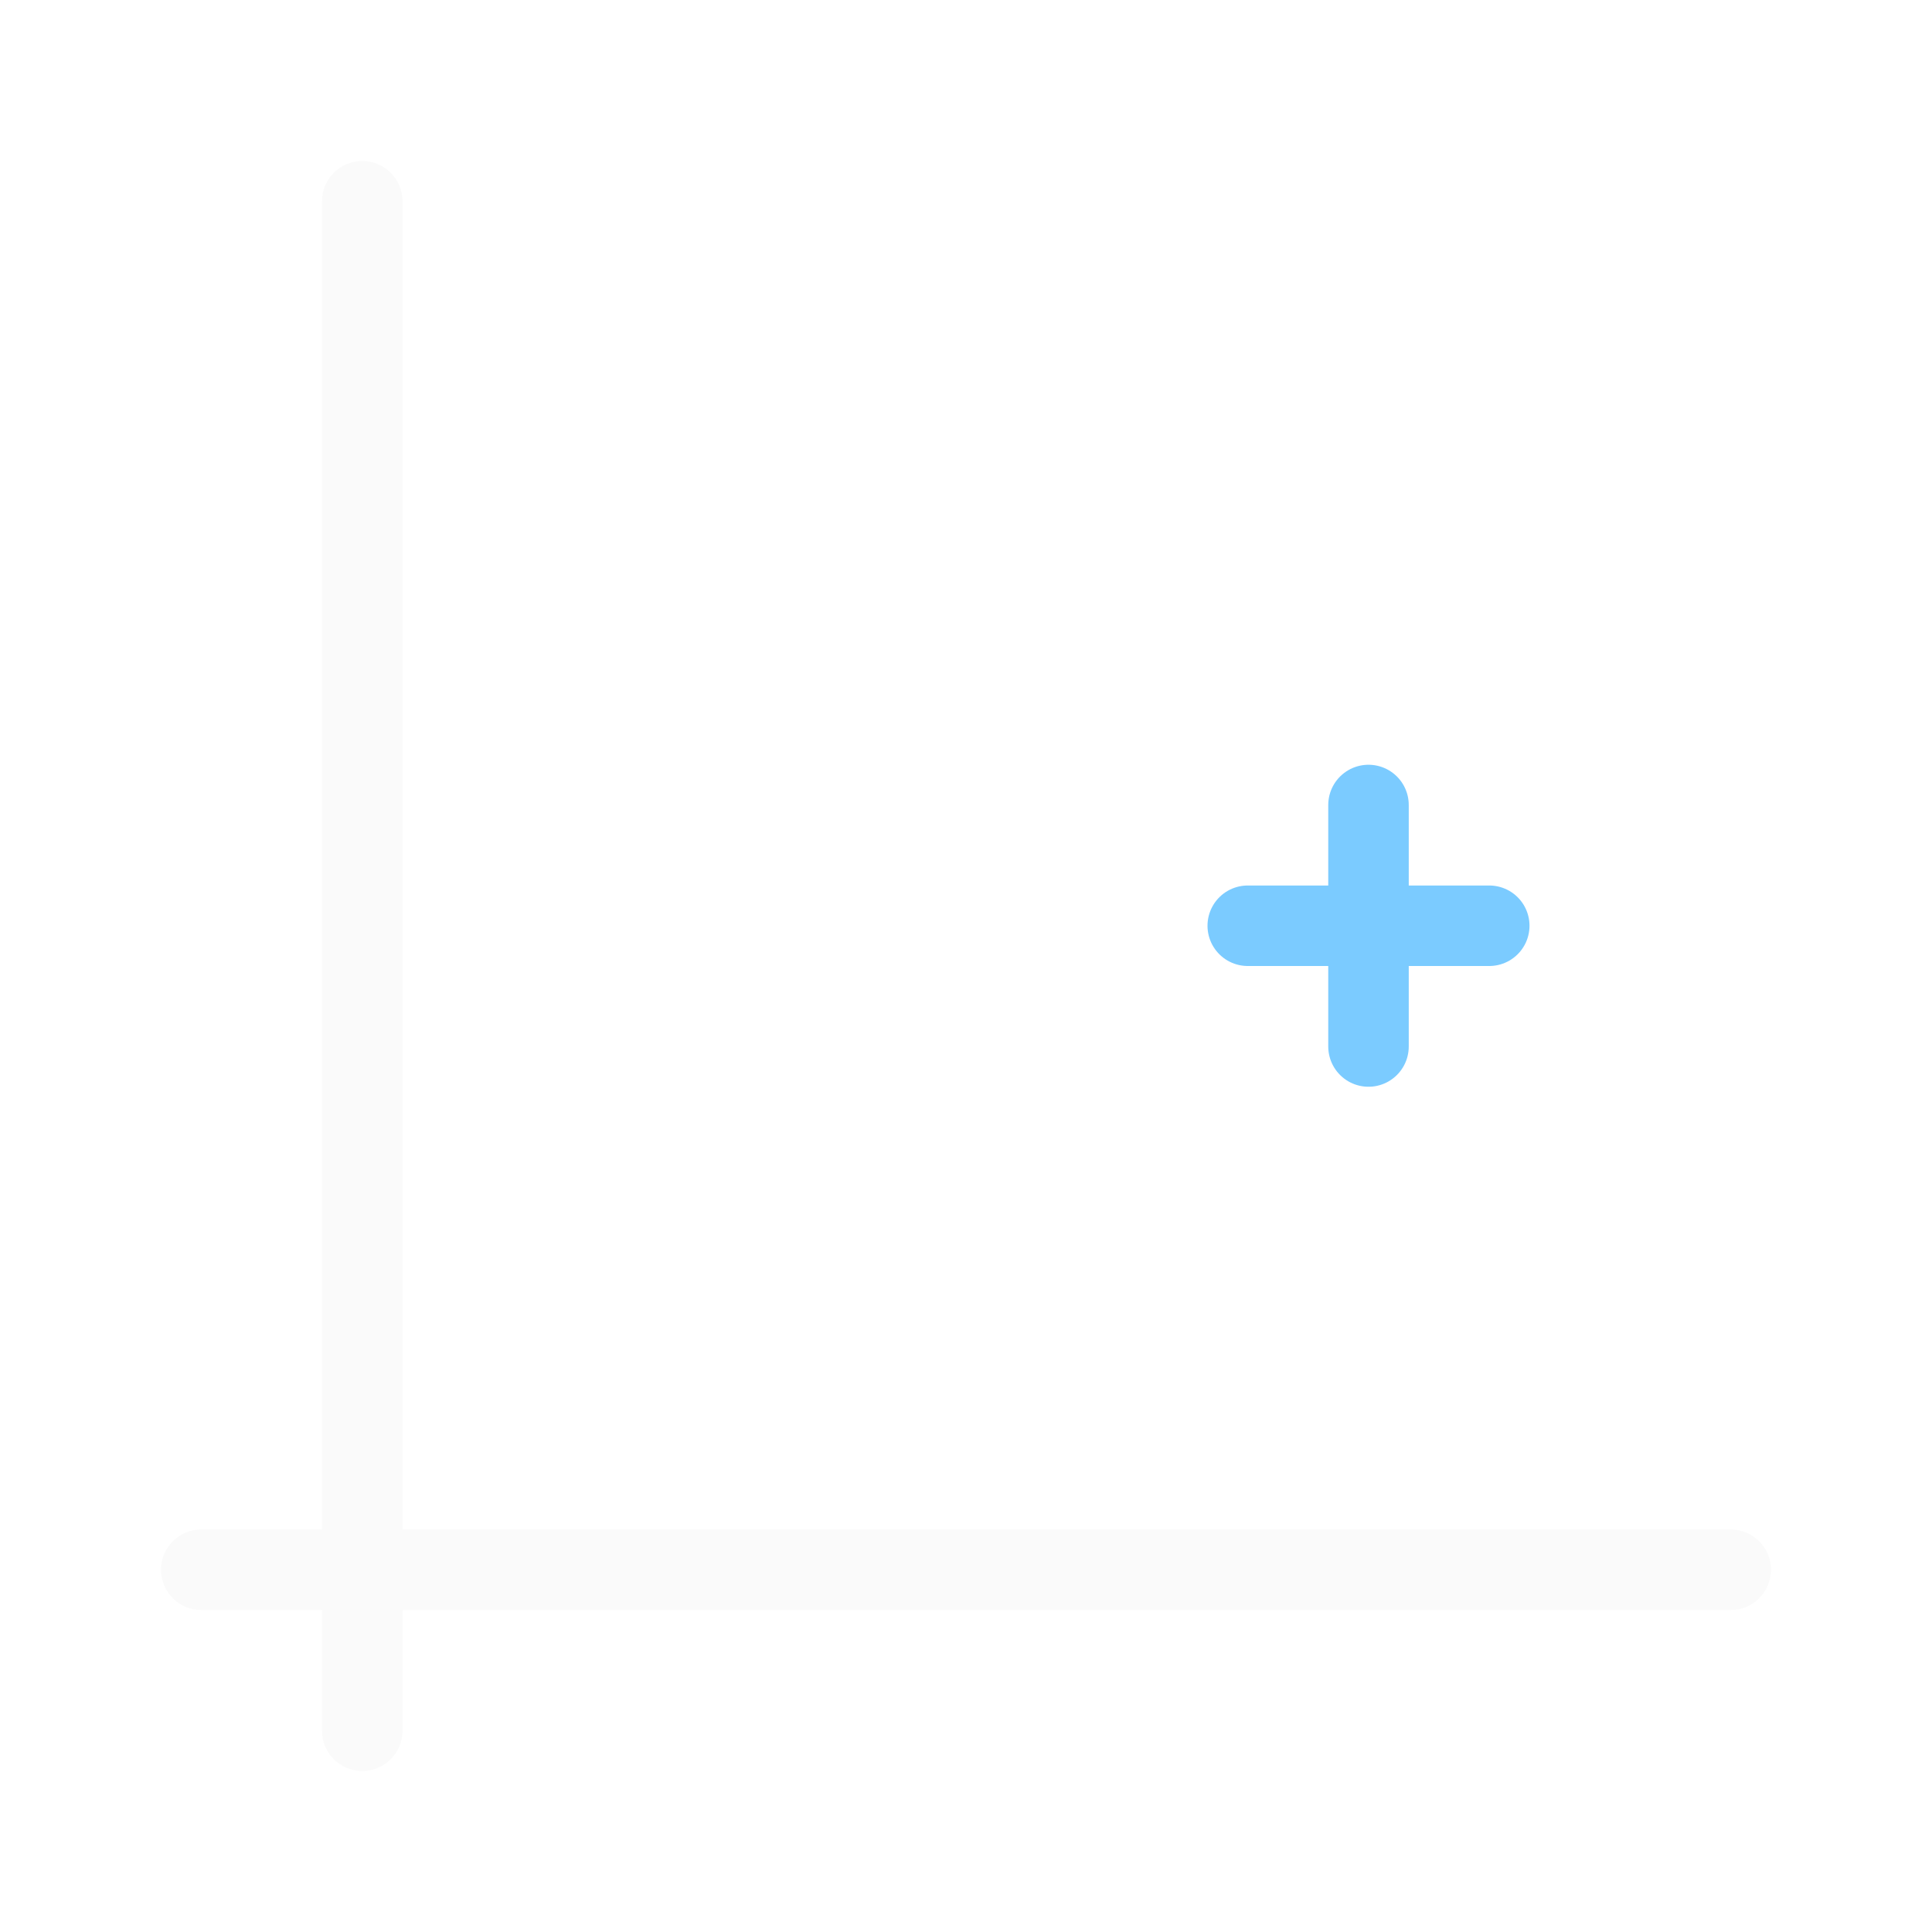
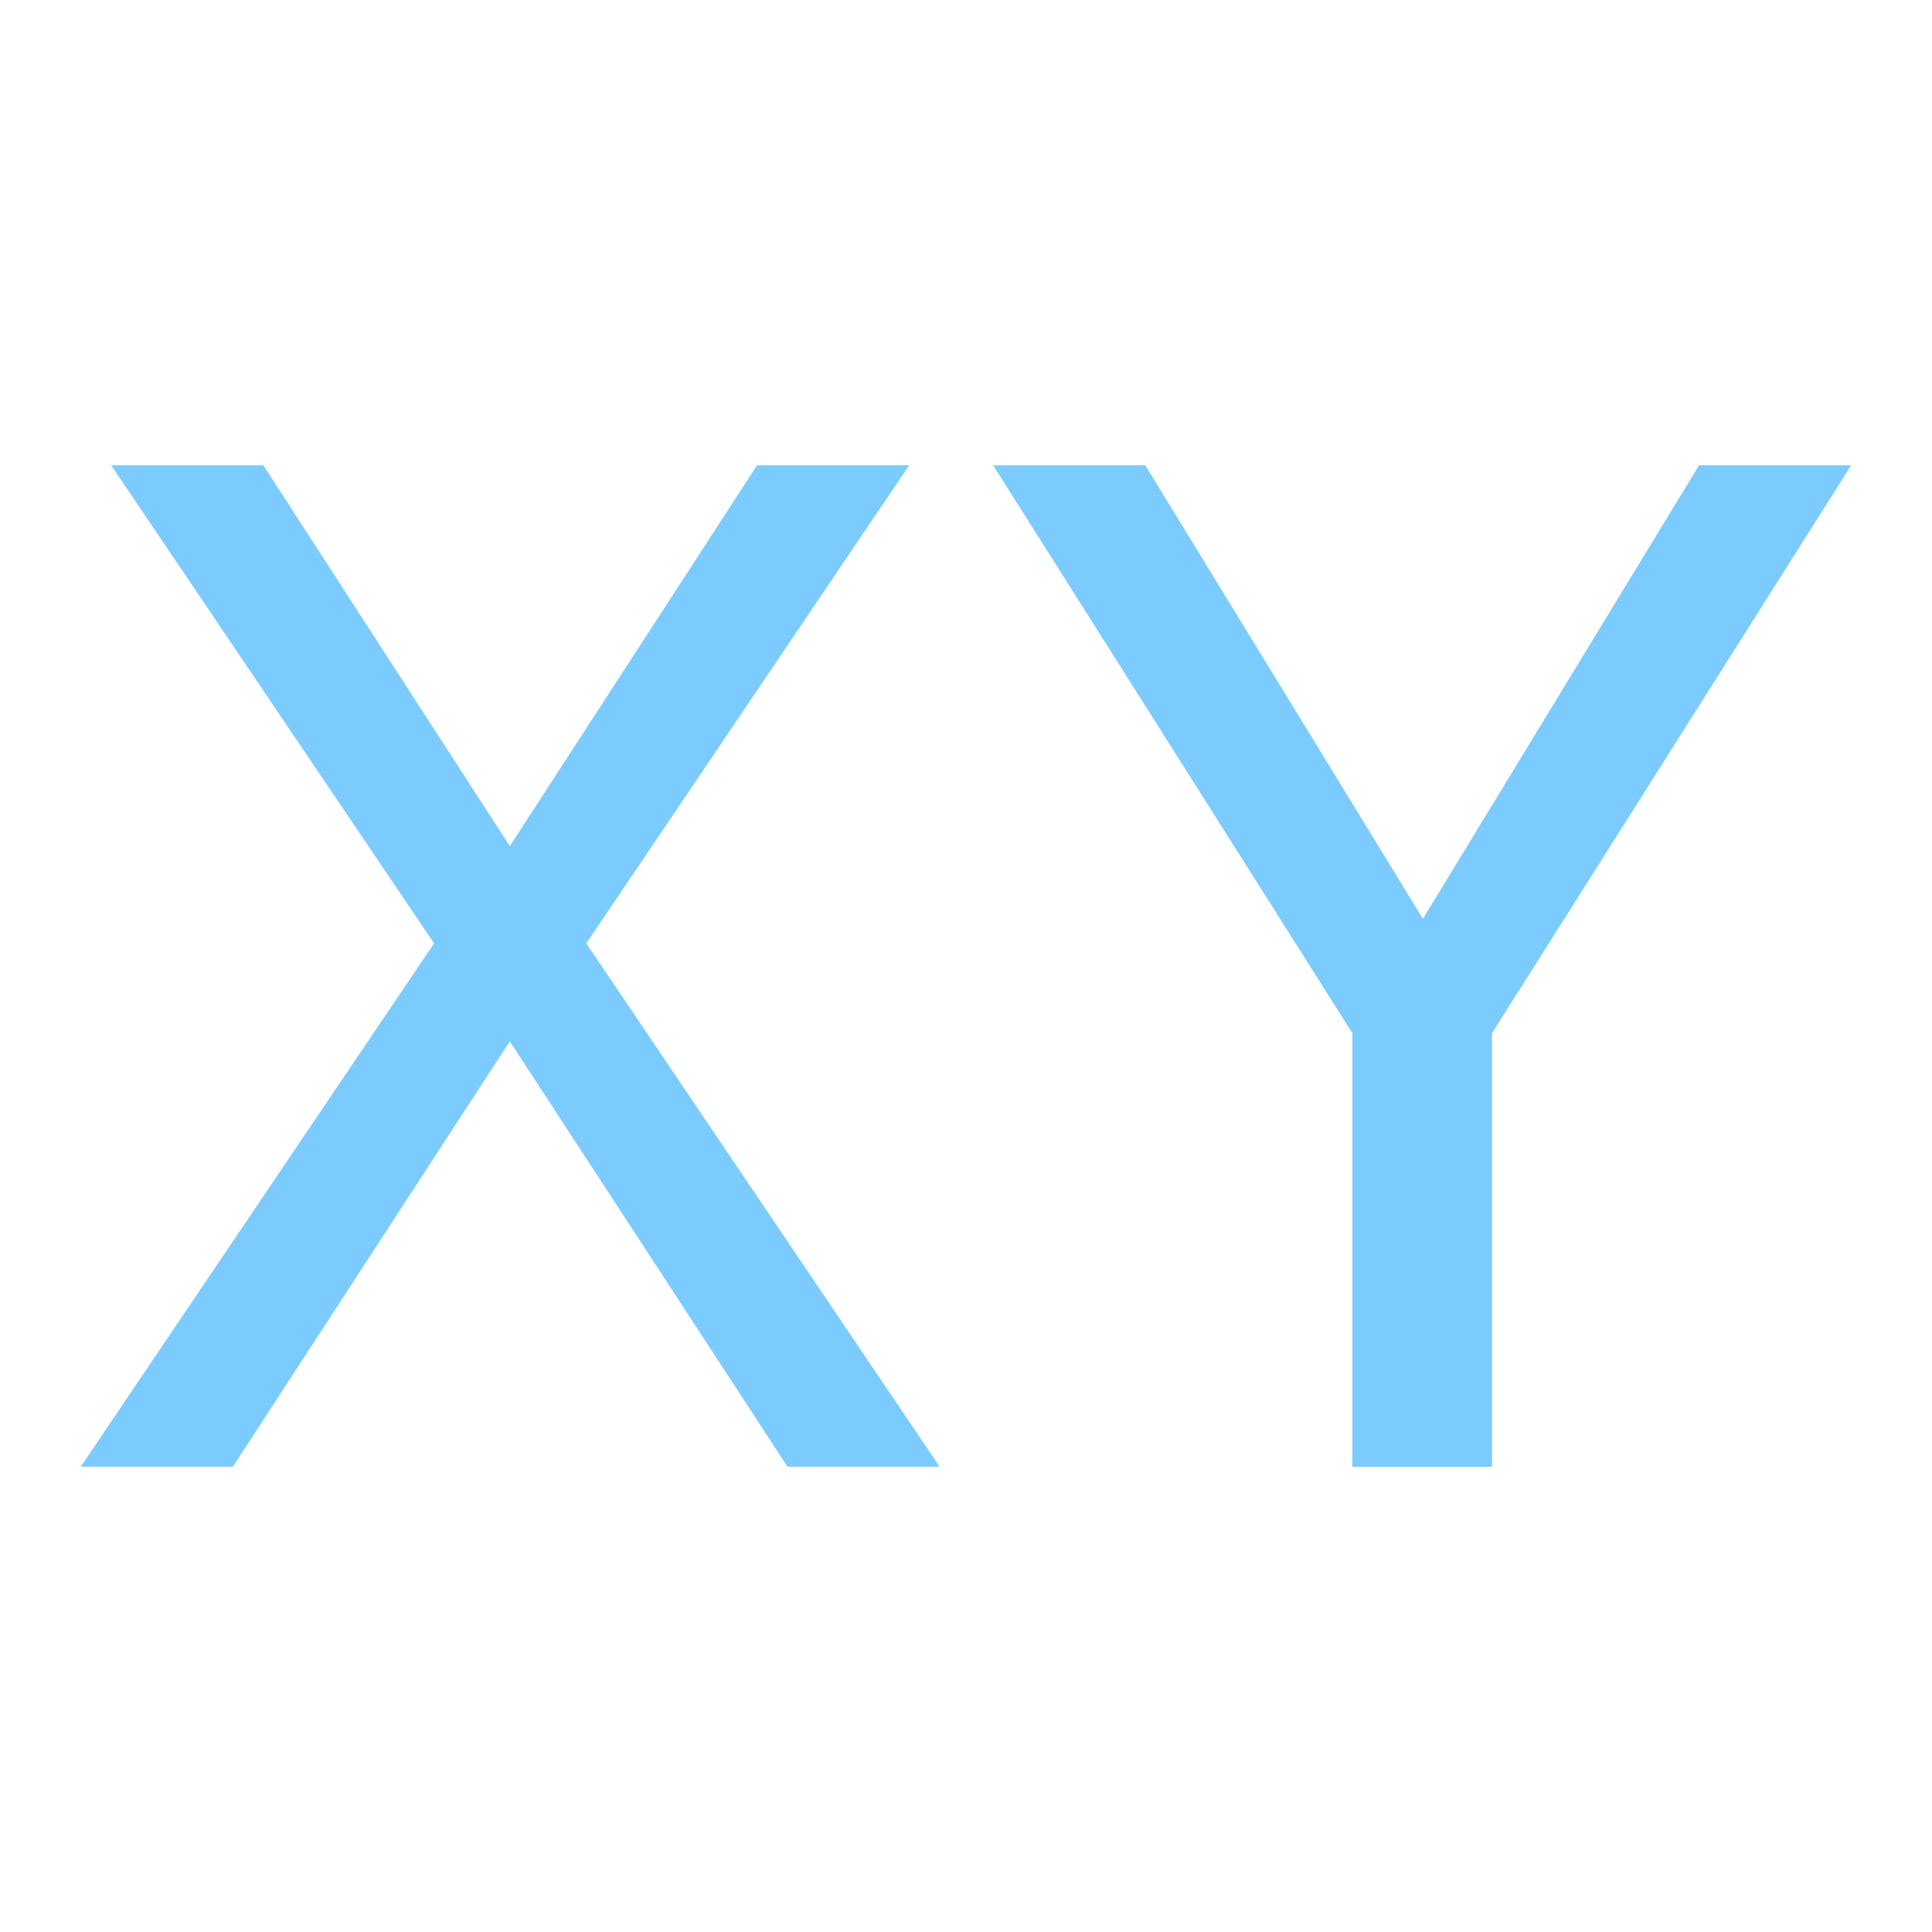
<svg xmlns="http://www.w3.org/2000/svg" version="1.1" viewBox="0 0 24 24">
-   <g transform="matrix(0 -1 -1 0 0 0)" fill="#fafafa">
-     <rect x="-22" y="-5" width="20" height="1" ry=".5" />
-     <rect x="-20" y="-22" width="1" height="20" ry=".5" />
+   <g fill="#7bcbff" stroke-linecap="round" stroke-linejoin="round" stroke-width="4.724" aria-label="XY">
+     <path d="m6.333 10.511 3.071-4.731h1.89l-4.011 5.939 4.389 6.501h-1.89l-3.449-5.284-3.44 5.284h-1.89l4.389-6.501-4.011-5.939h1.89z" />
+     <path d="m18.534 12.835v5.386h-1.734v-5.386l-4.463-7.055h1.89l3.449 5.634 3.43-5.634h1.89z" />
  </g>
-   <path d="m17 10v3" fill="none" stroke="#7bcbff" stroke-linecap="round" stroke-linejoin="round" />
-   <path d="m18.5 11.5h-3" fill="none" stroke="#7bcbff" stroke-linecap="round" stroke-linejoin="round" />
</svg>
